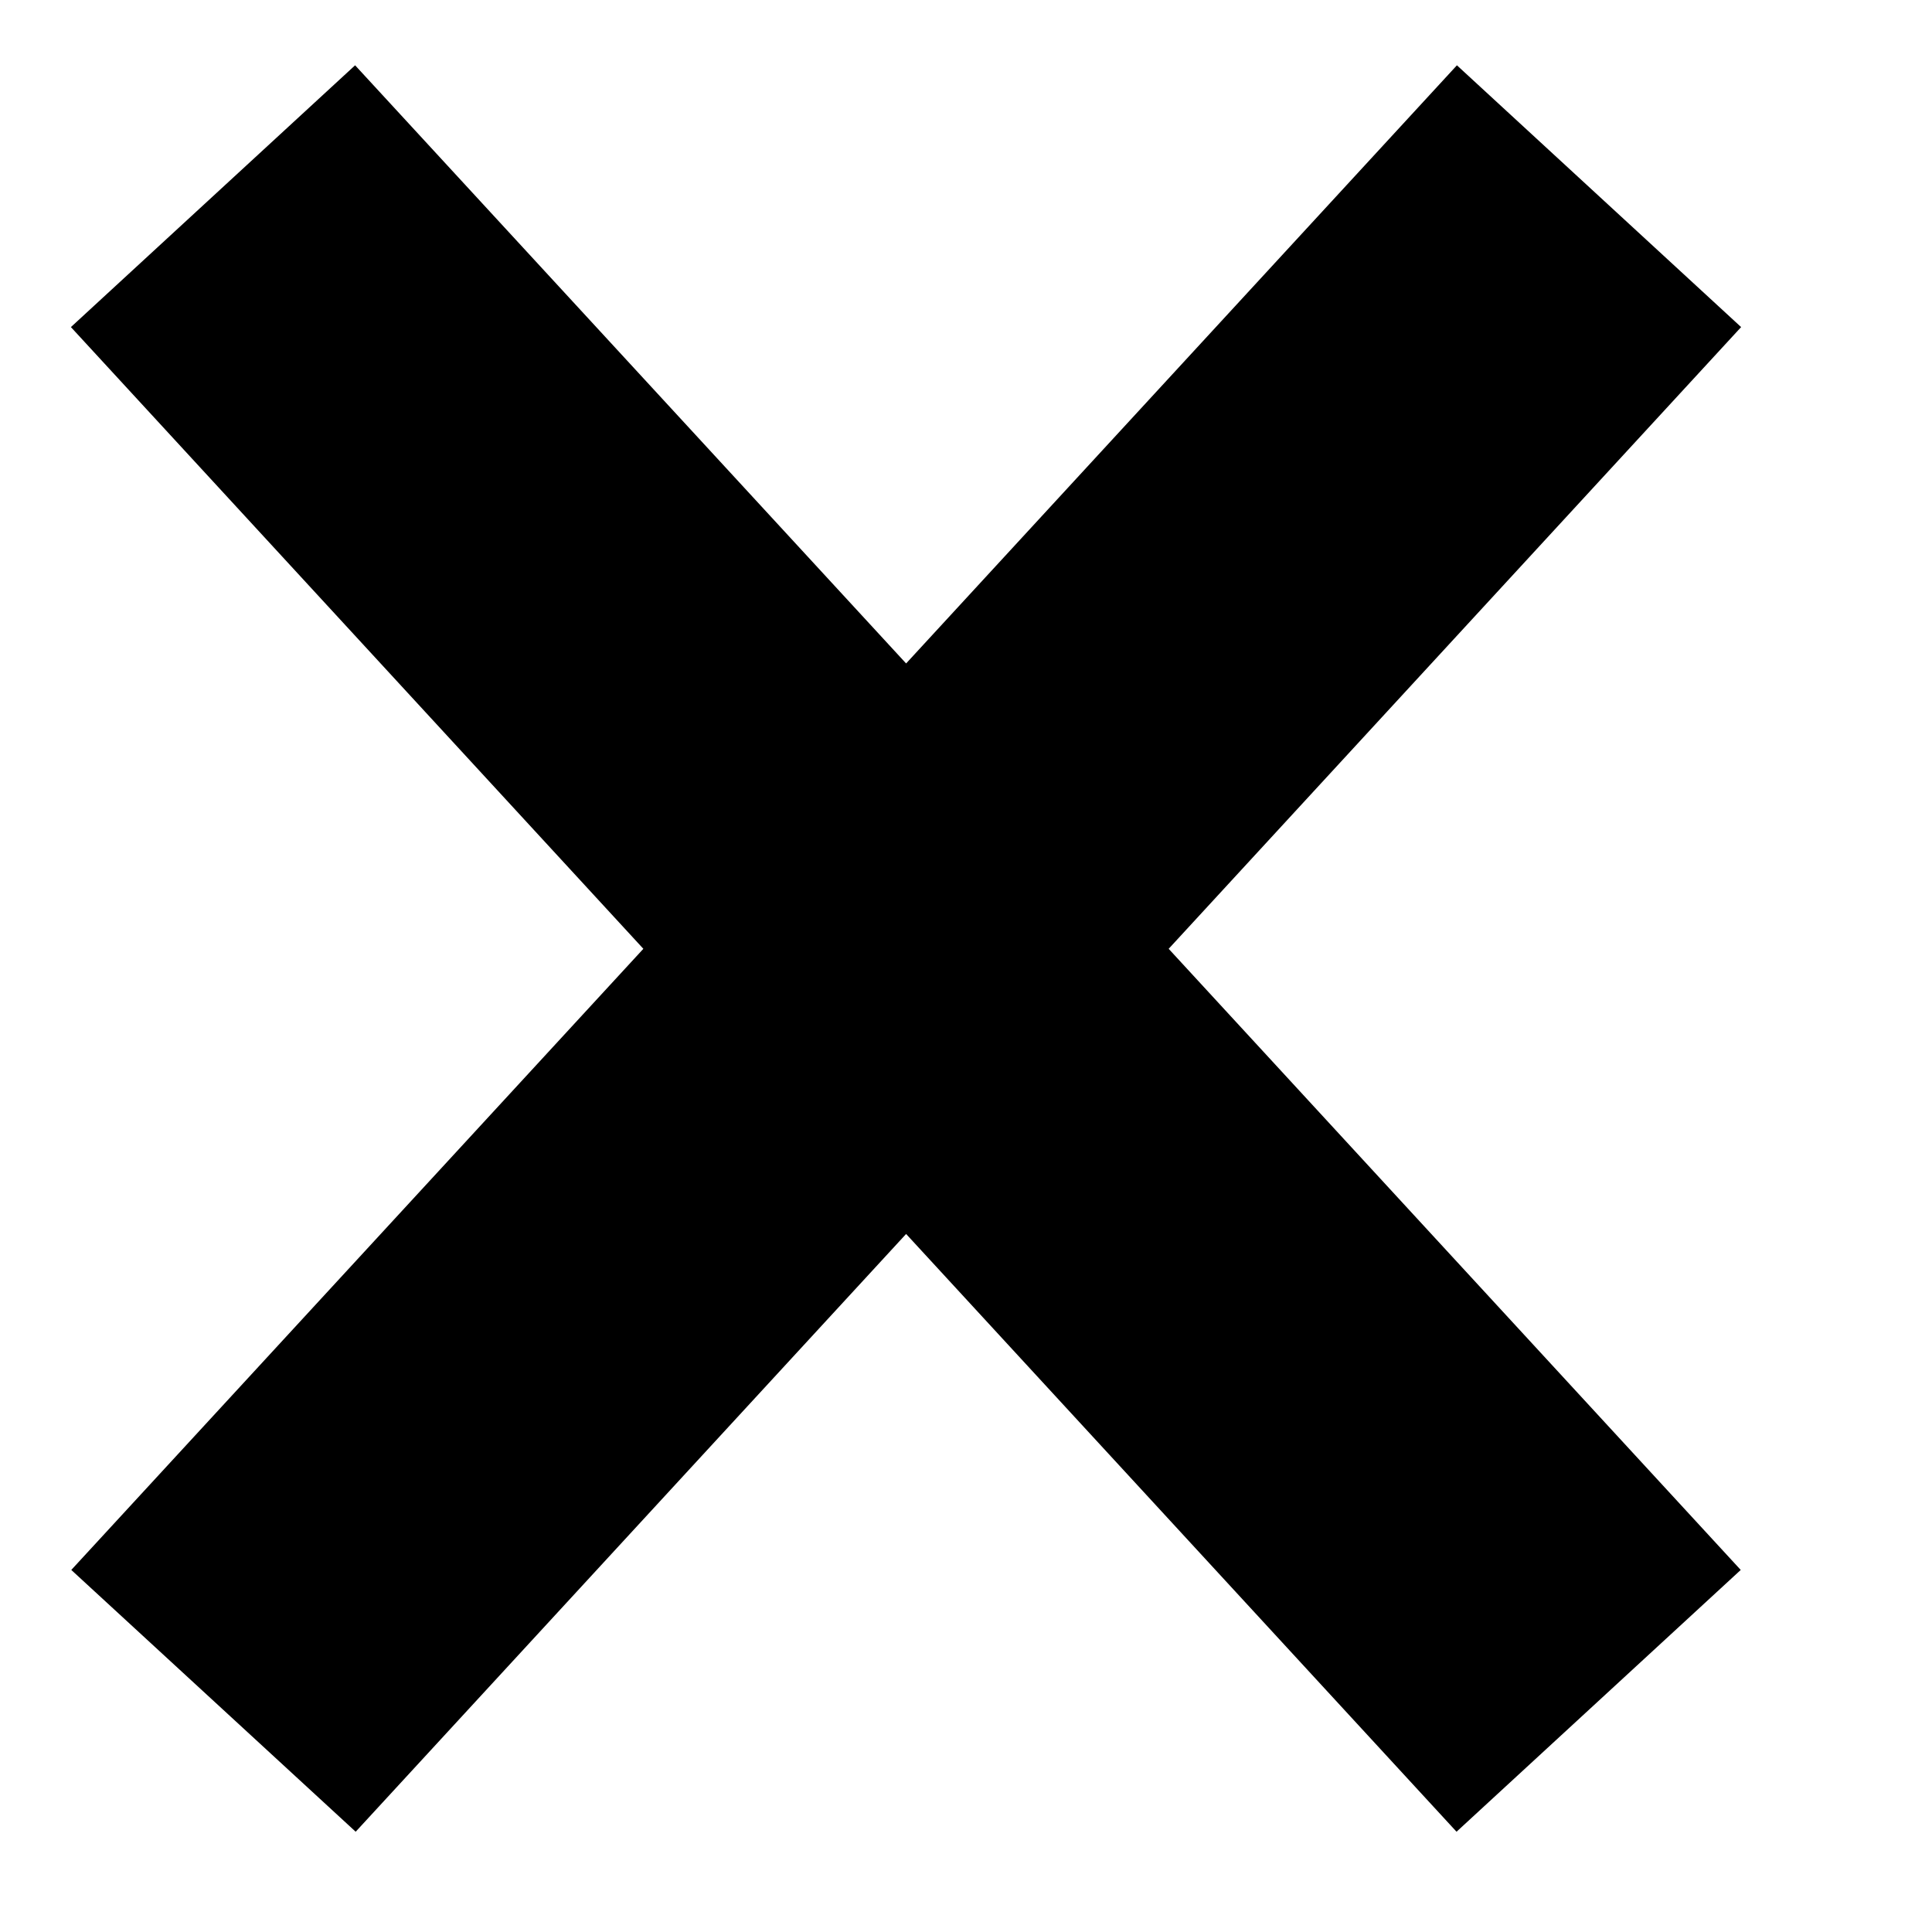
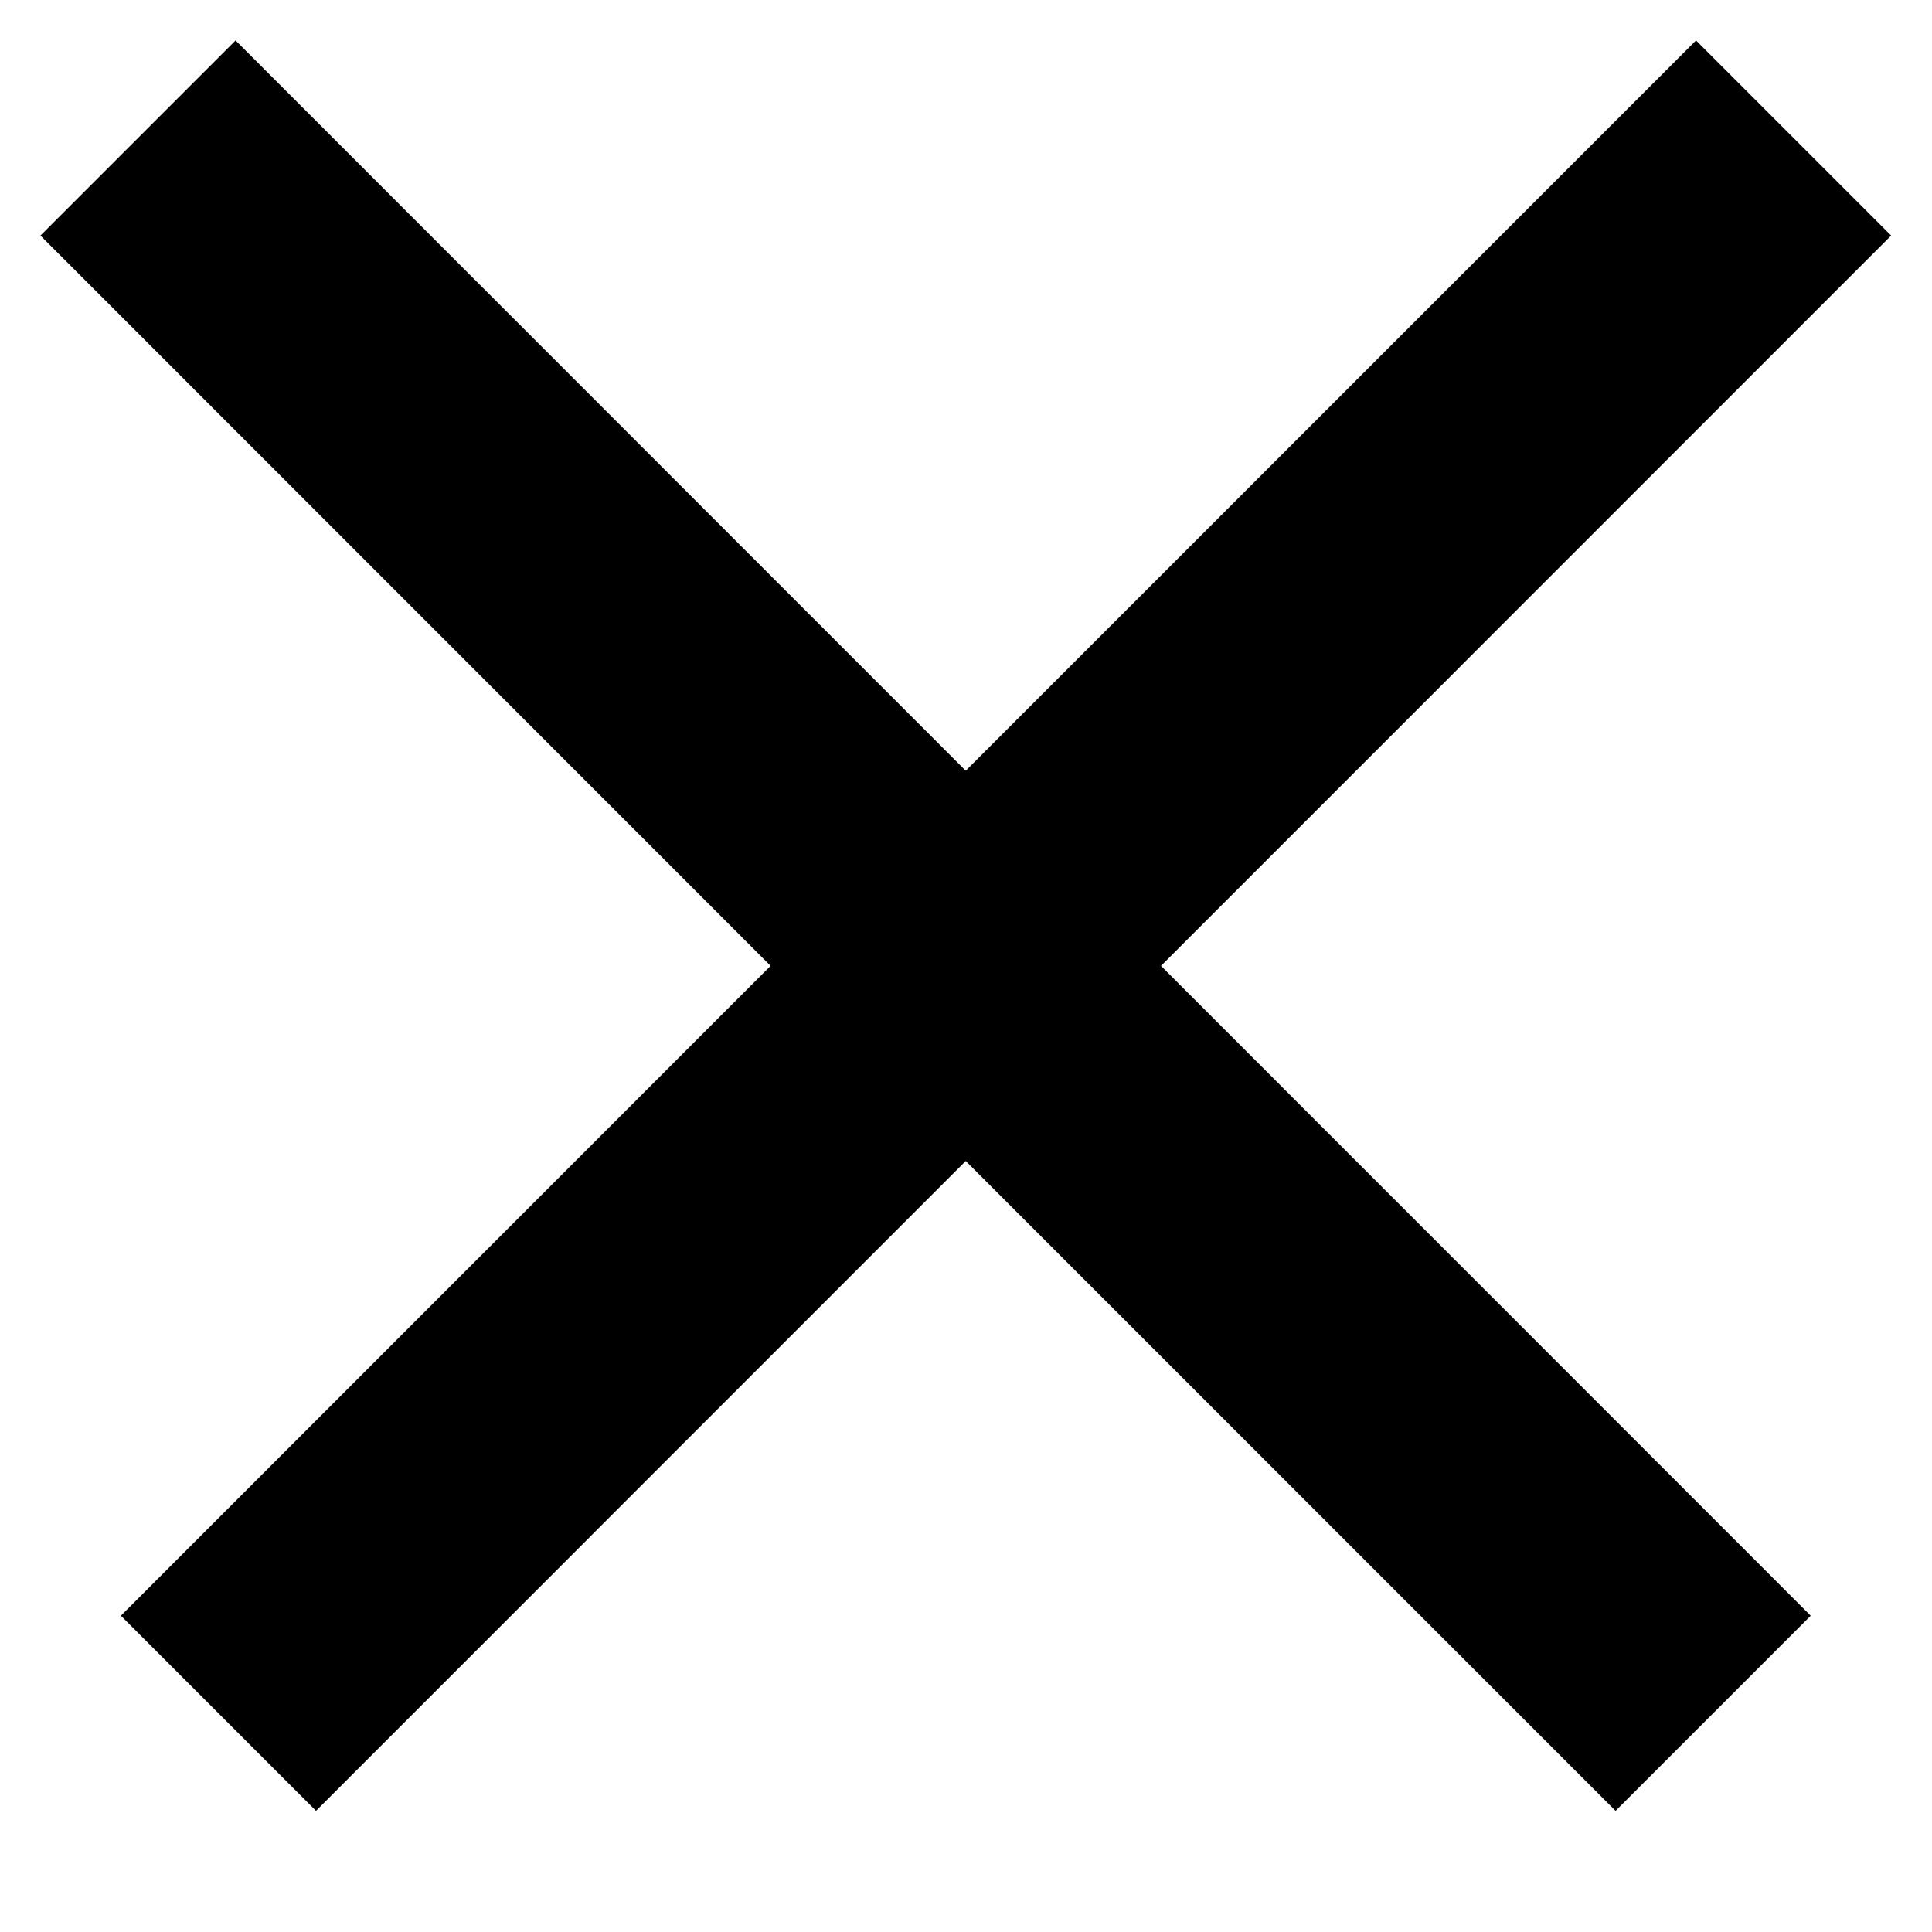
- <svg xmlns="http://www.w3.org/2000/svg" width="18" height="18" viewBox="0 0 10 10" fill="currentColor">
-   <path fillRule="evenodd" clipRule="evenodd" d="M3.33 4.911L0.367 1.693L1.838 0.338L4.69 3.434L7.541 0.338L9.012 1.693L6.049 4.911L9.01 8.126L7.539 9.481L4.69 6.387L1.841 9.481L0.369 8.126L3.33 4.911Z" />
+ <svg xmlns="http://www.w3.org/2000/svg" width="14" height="14" viewBox="0 0 14 14">
+   <path fillRule="evenodd" clipRule="evenodd" d="M5.584 6.999L0.876 11.708L2.29 13.122L6.998 8.413L11.707 13.122L13.121 11.708L8.413 6.999L13.704 1.707L12.29 0.293L6.998 5.585L1.707 0.293L0.293 1.707L5.584 6.999Z" fill="currentColor" />
</svg>
